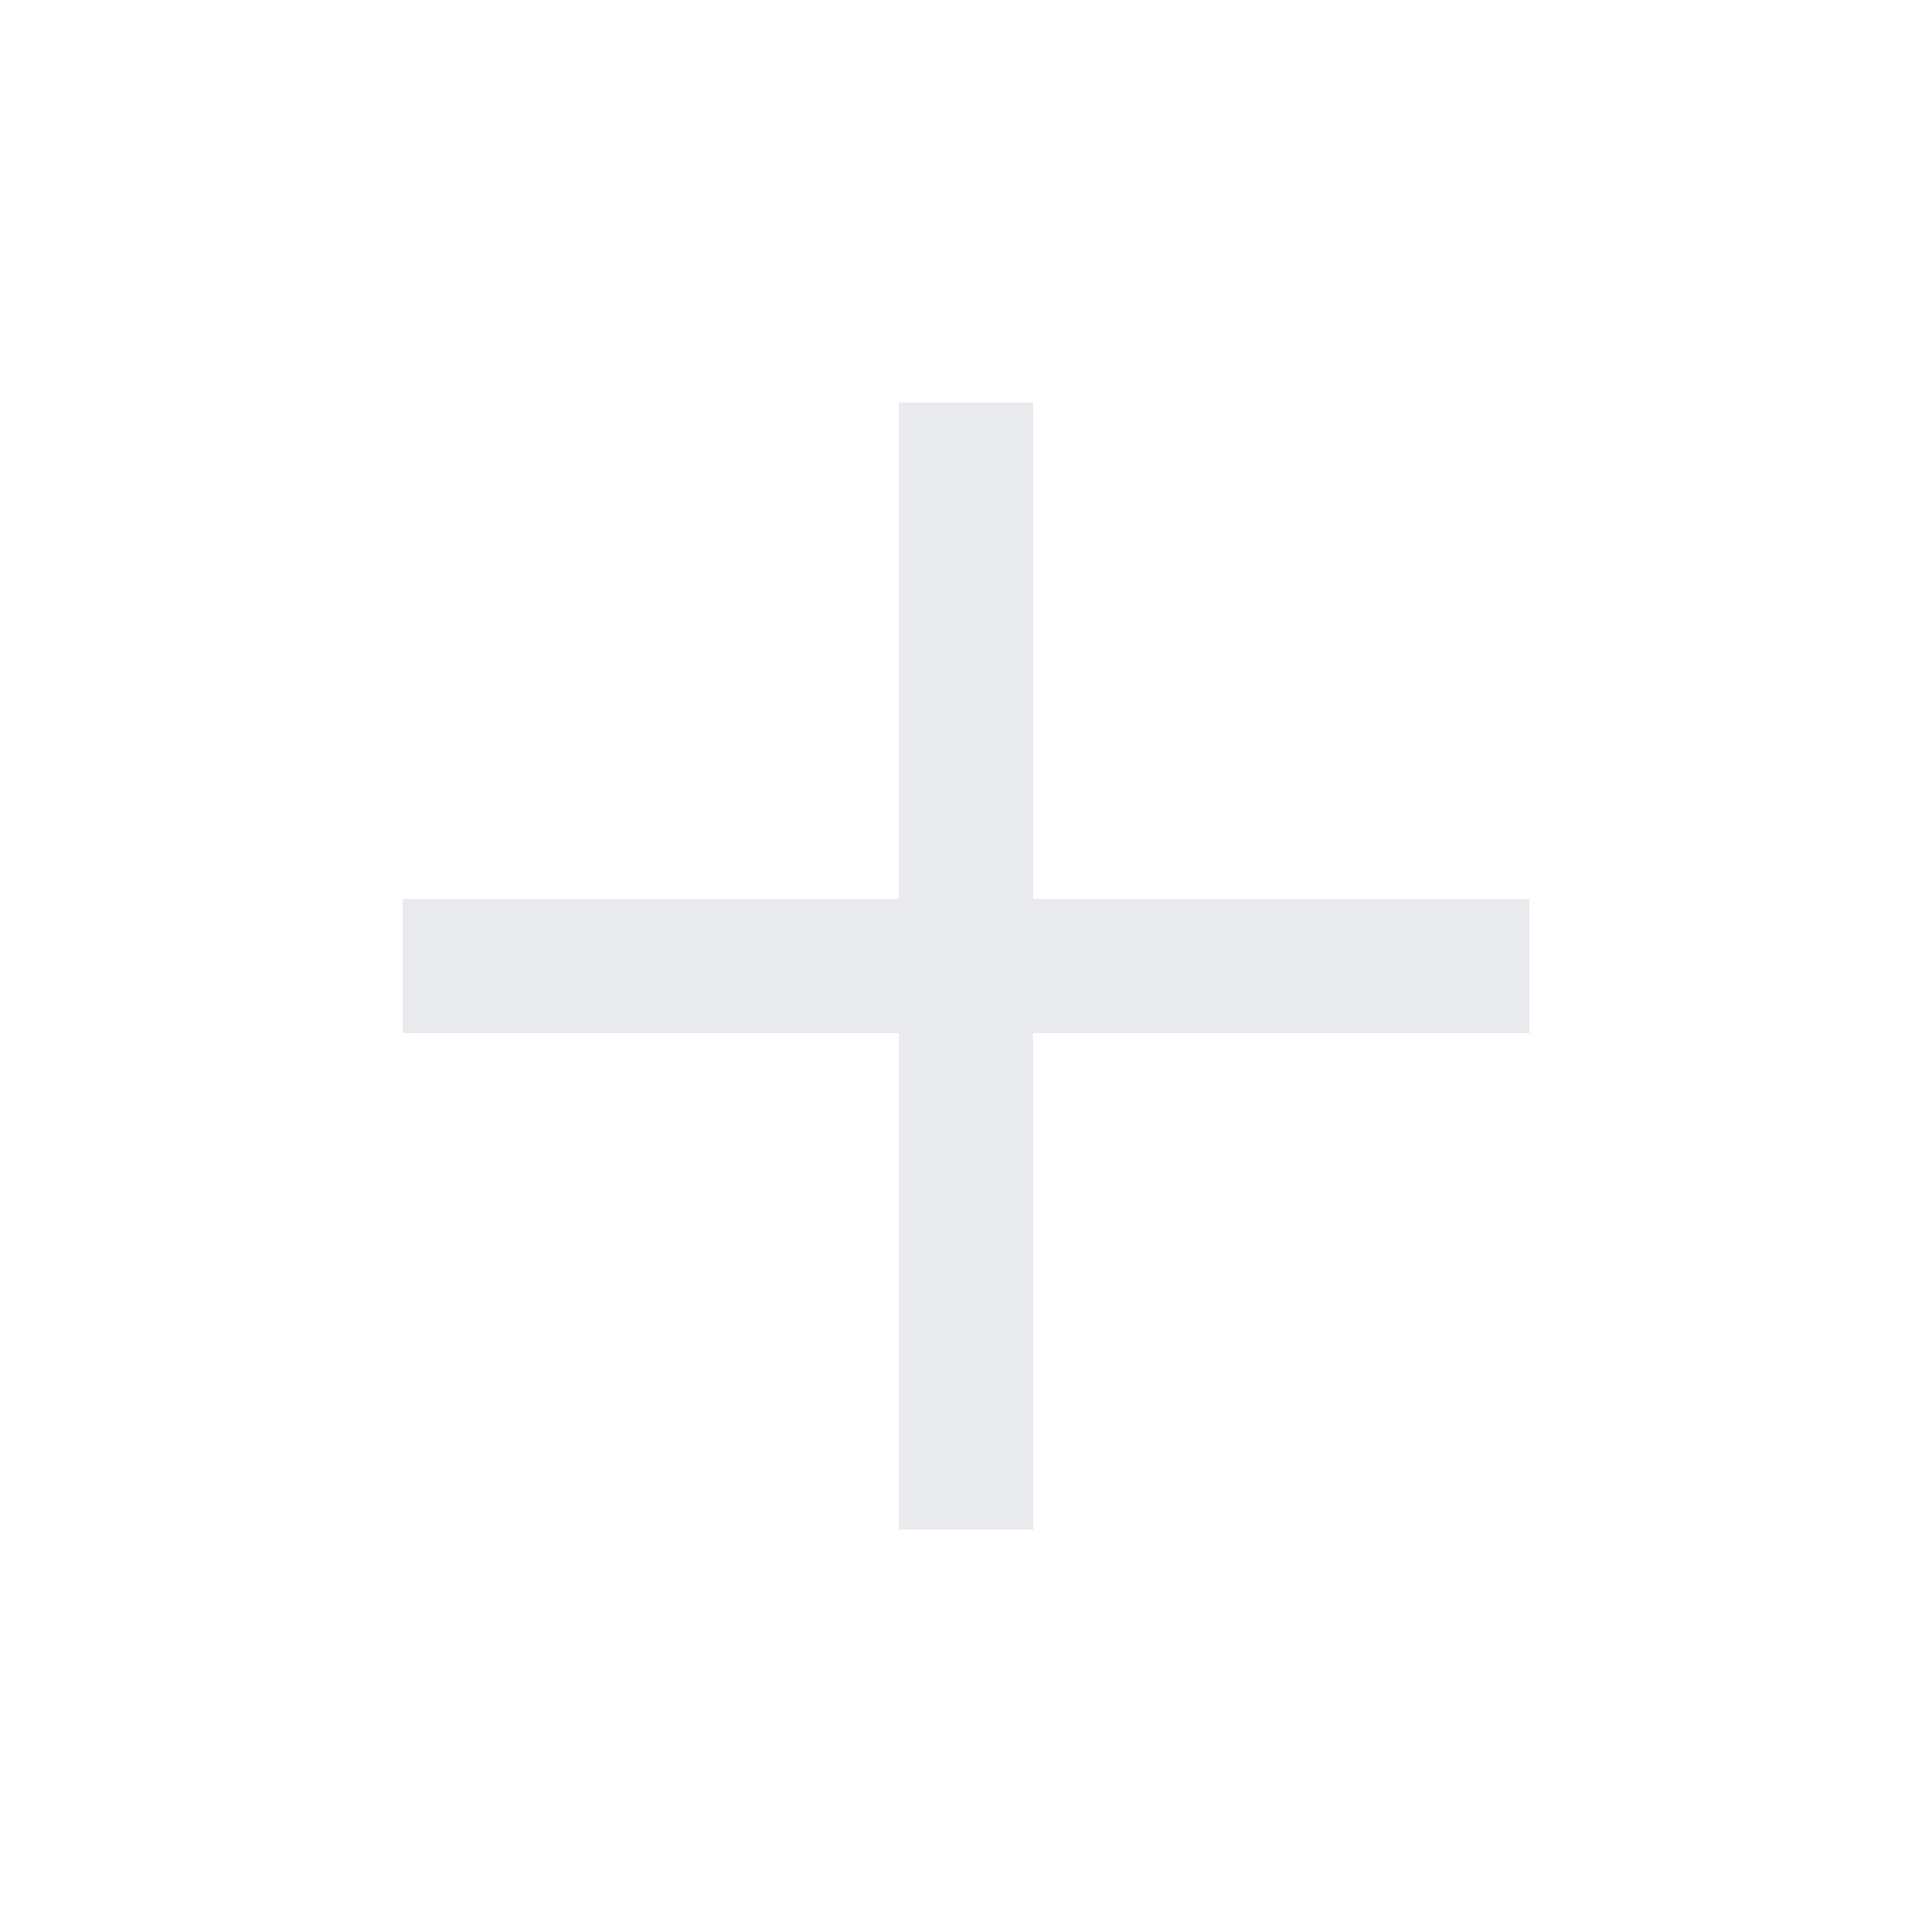
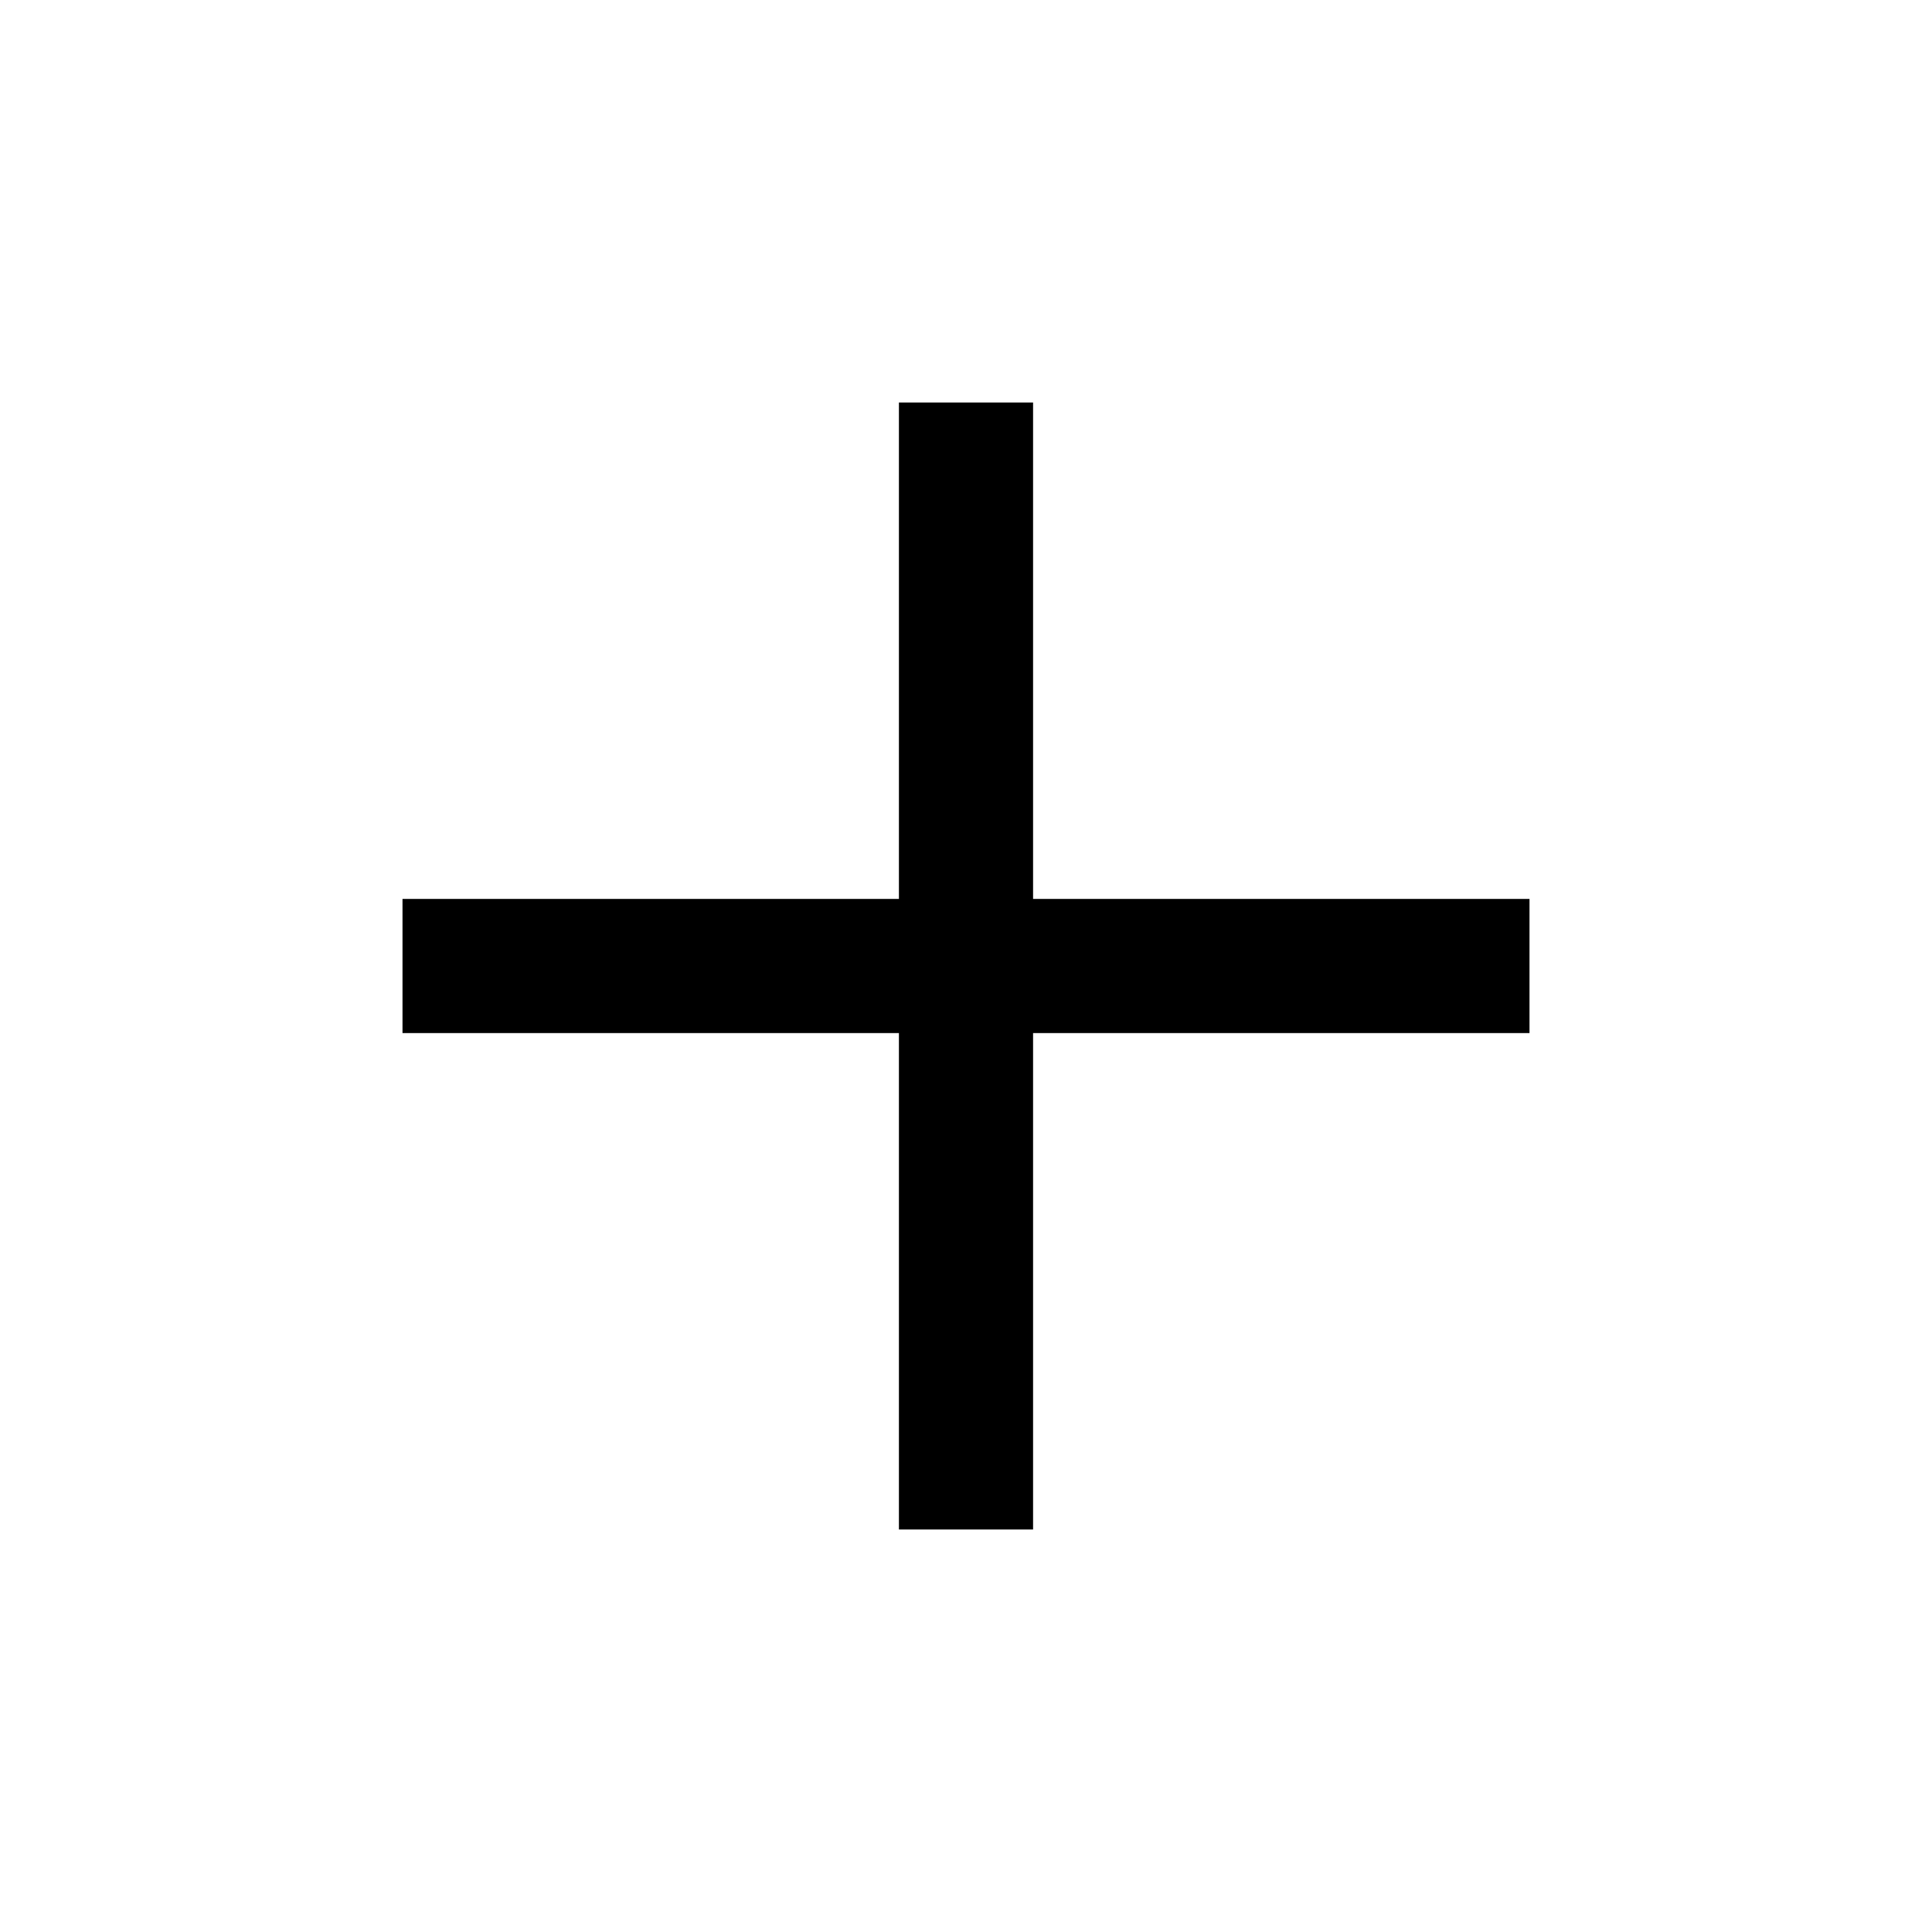
- <svg xmlns="http://www.w3.org/2000/svg" height="40px" viewBox="0 -960 960 960" width="40px" fill="#e8eaed">
+ <svg xmlns="http://www.w3.org/2000/svg" height="40px" viewBox="0 -960 960 960" width="40px" fill="#000000">
  <path d="M446.67-446.67H200v-66.66h246.67V-760h66.66v246.67H760v66.66H513.33V-200h-66.66v-246.67Z" />
</svg>
